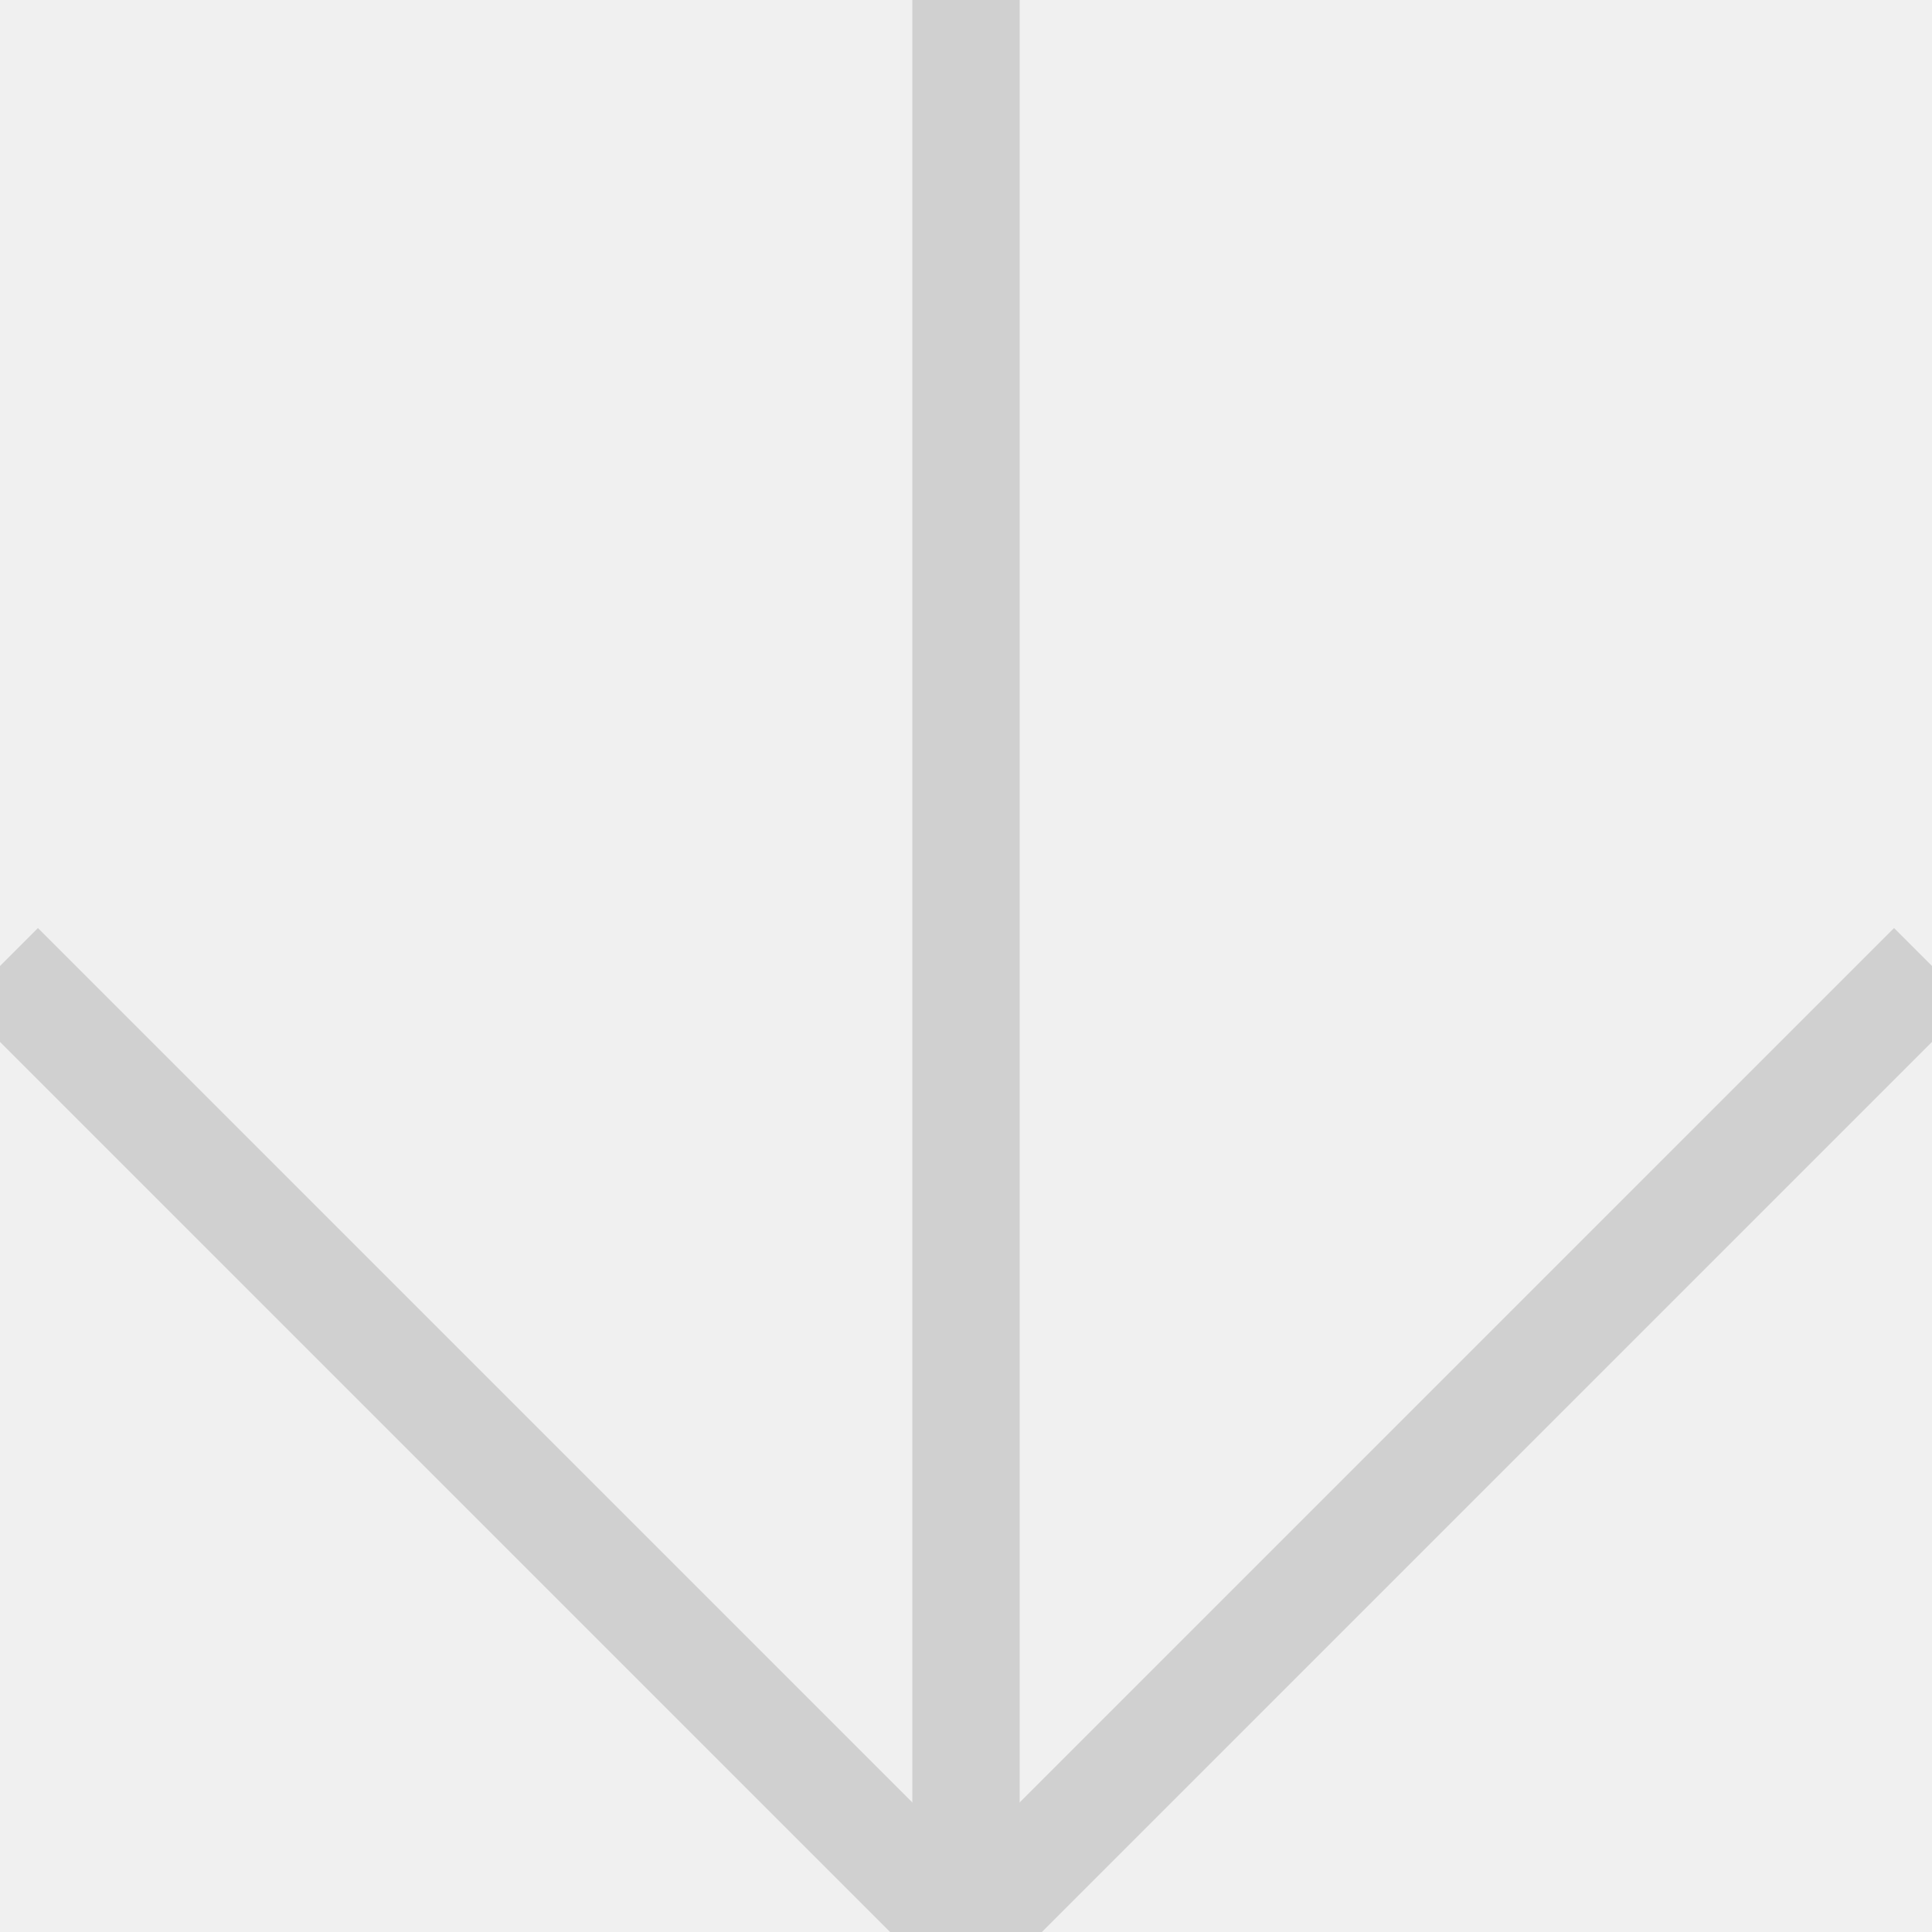
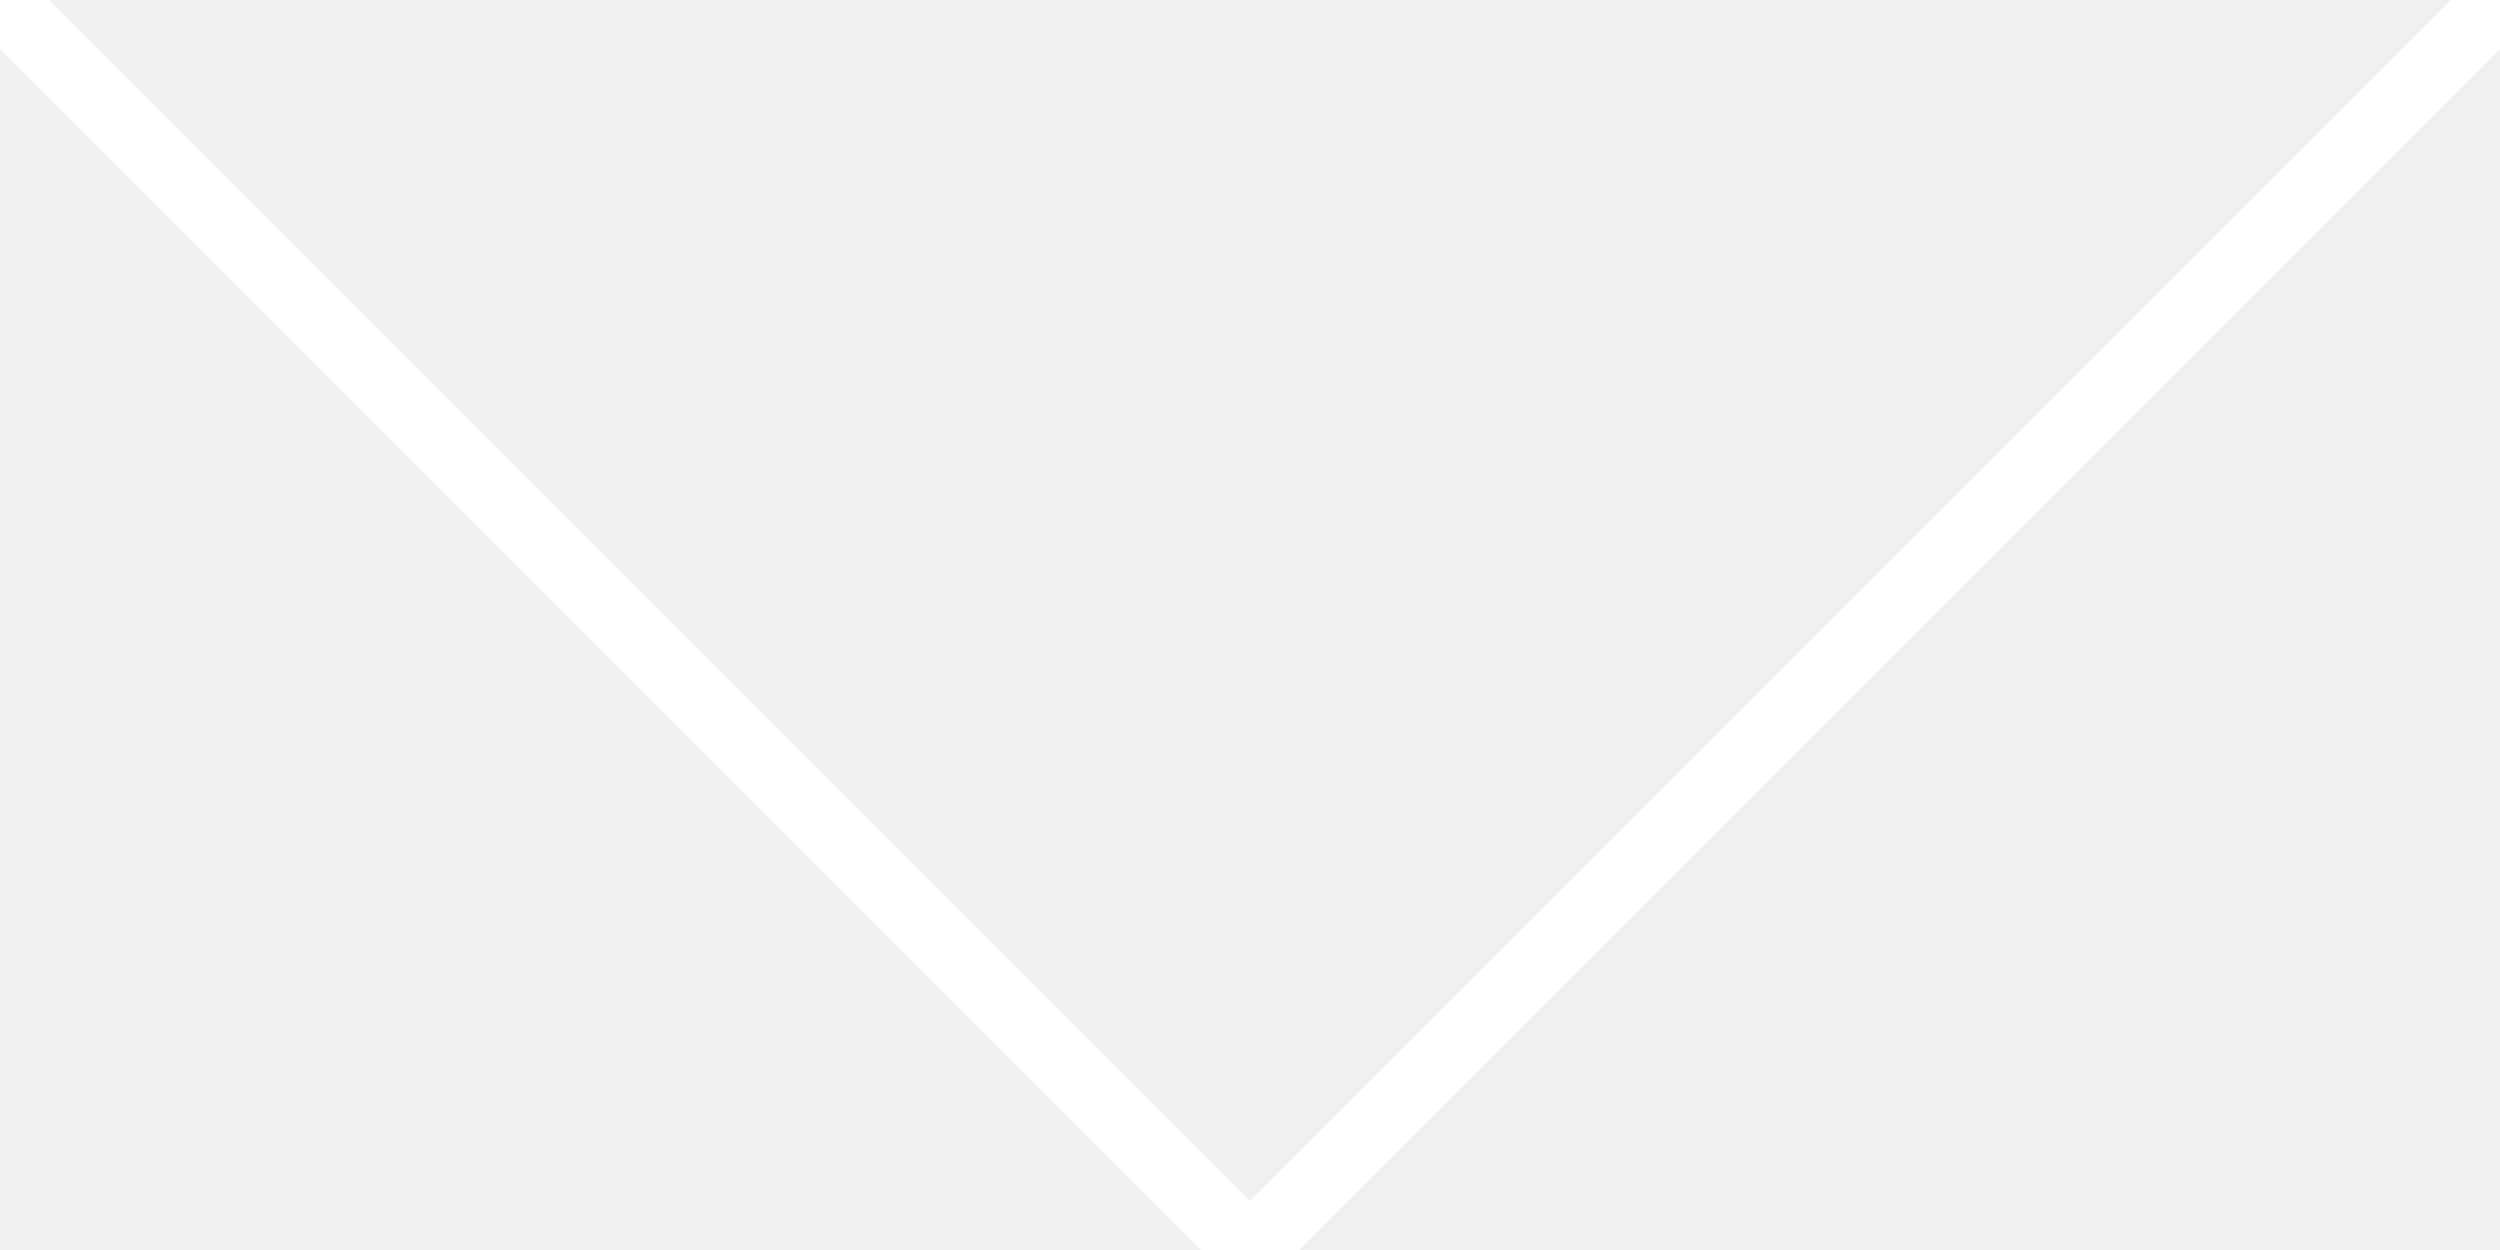
- <svg xmlns="http://www.w3.org/2000/svg" width="36px" height="36px" viewBox="0 0 36 36" zoomAndPan="disable" preserveAspectRatio="none">
-   <style type="text/css"> line { stroke: #d0d0d0; stroke-width: 2px; } </style>
-   <line x1="0" y1="18" x2="18" y2="36" />
-   <line x1="36" y1="18" x2="18" y2="36" />
-   <line x1="18" y1="36" x2="18" y2="0" />
+ <svg xmlns="http://www.w3.org/2000/svg" width="36px" height="18px" viewBox="0 0 36 18" zoomAndPan="disable" preserveAspectRatio="none">
+   <style type="text/css"> line { stroke: #fff; stroke-width: 1; } </style>
+   <line x1="0" y1="0" x2="18" y2="18" />
+   <line x1="36" y1="0" x2="18" y2="18" />
</svg>
